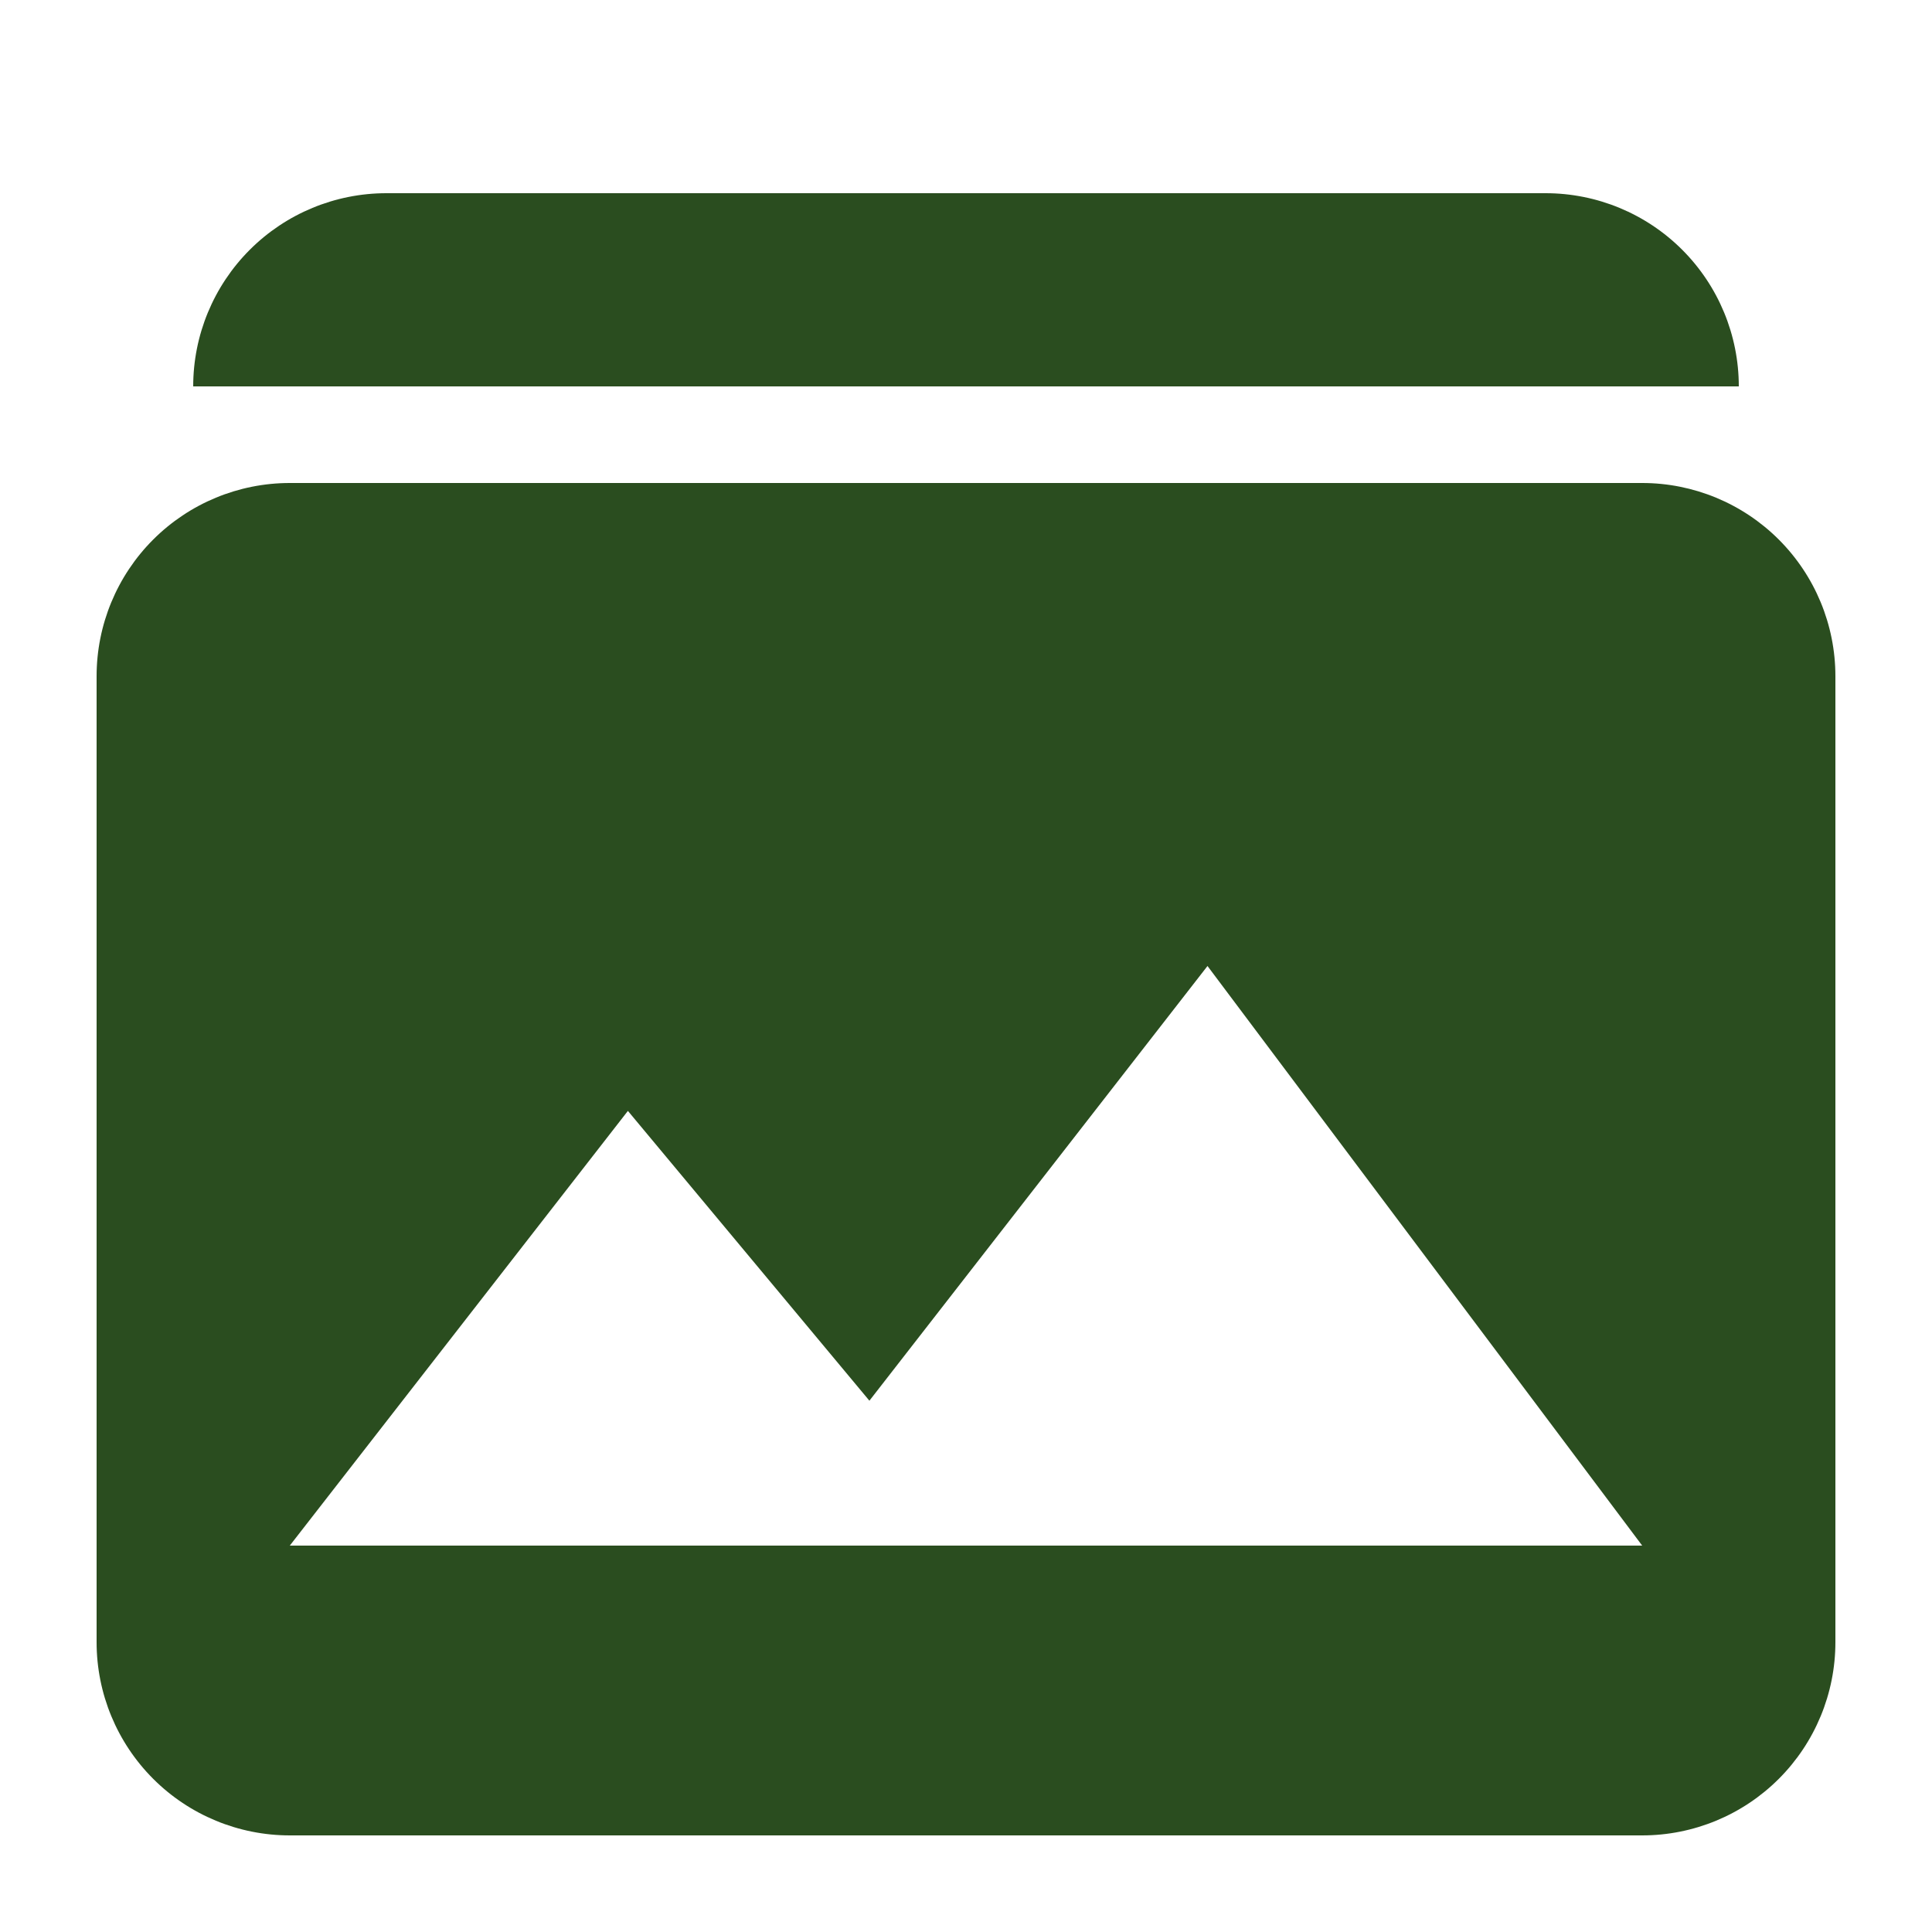
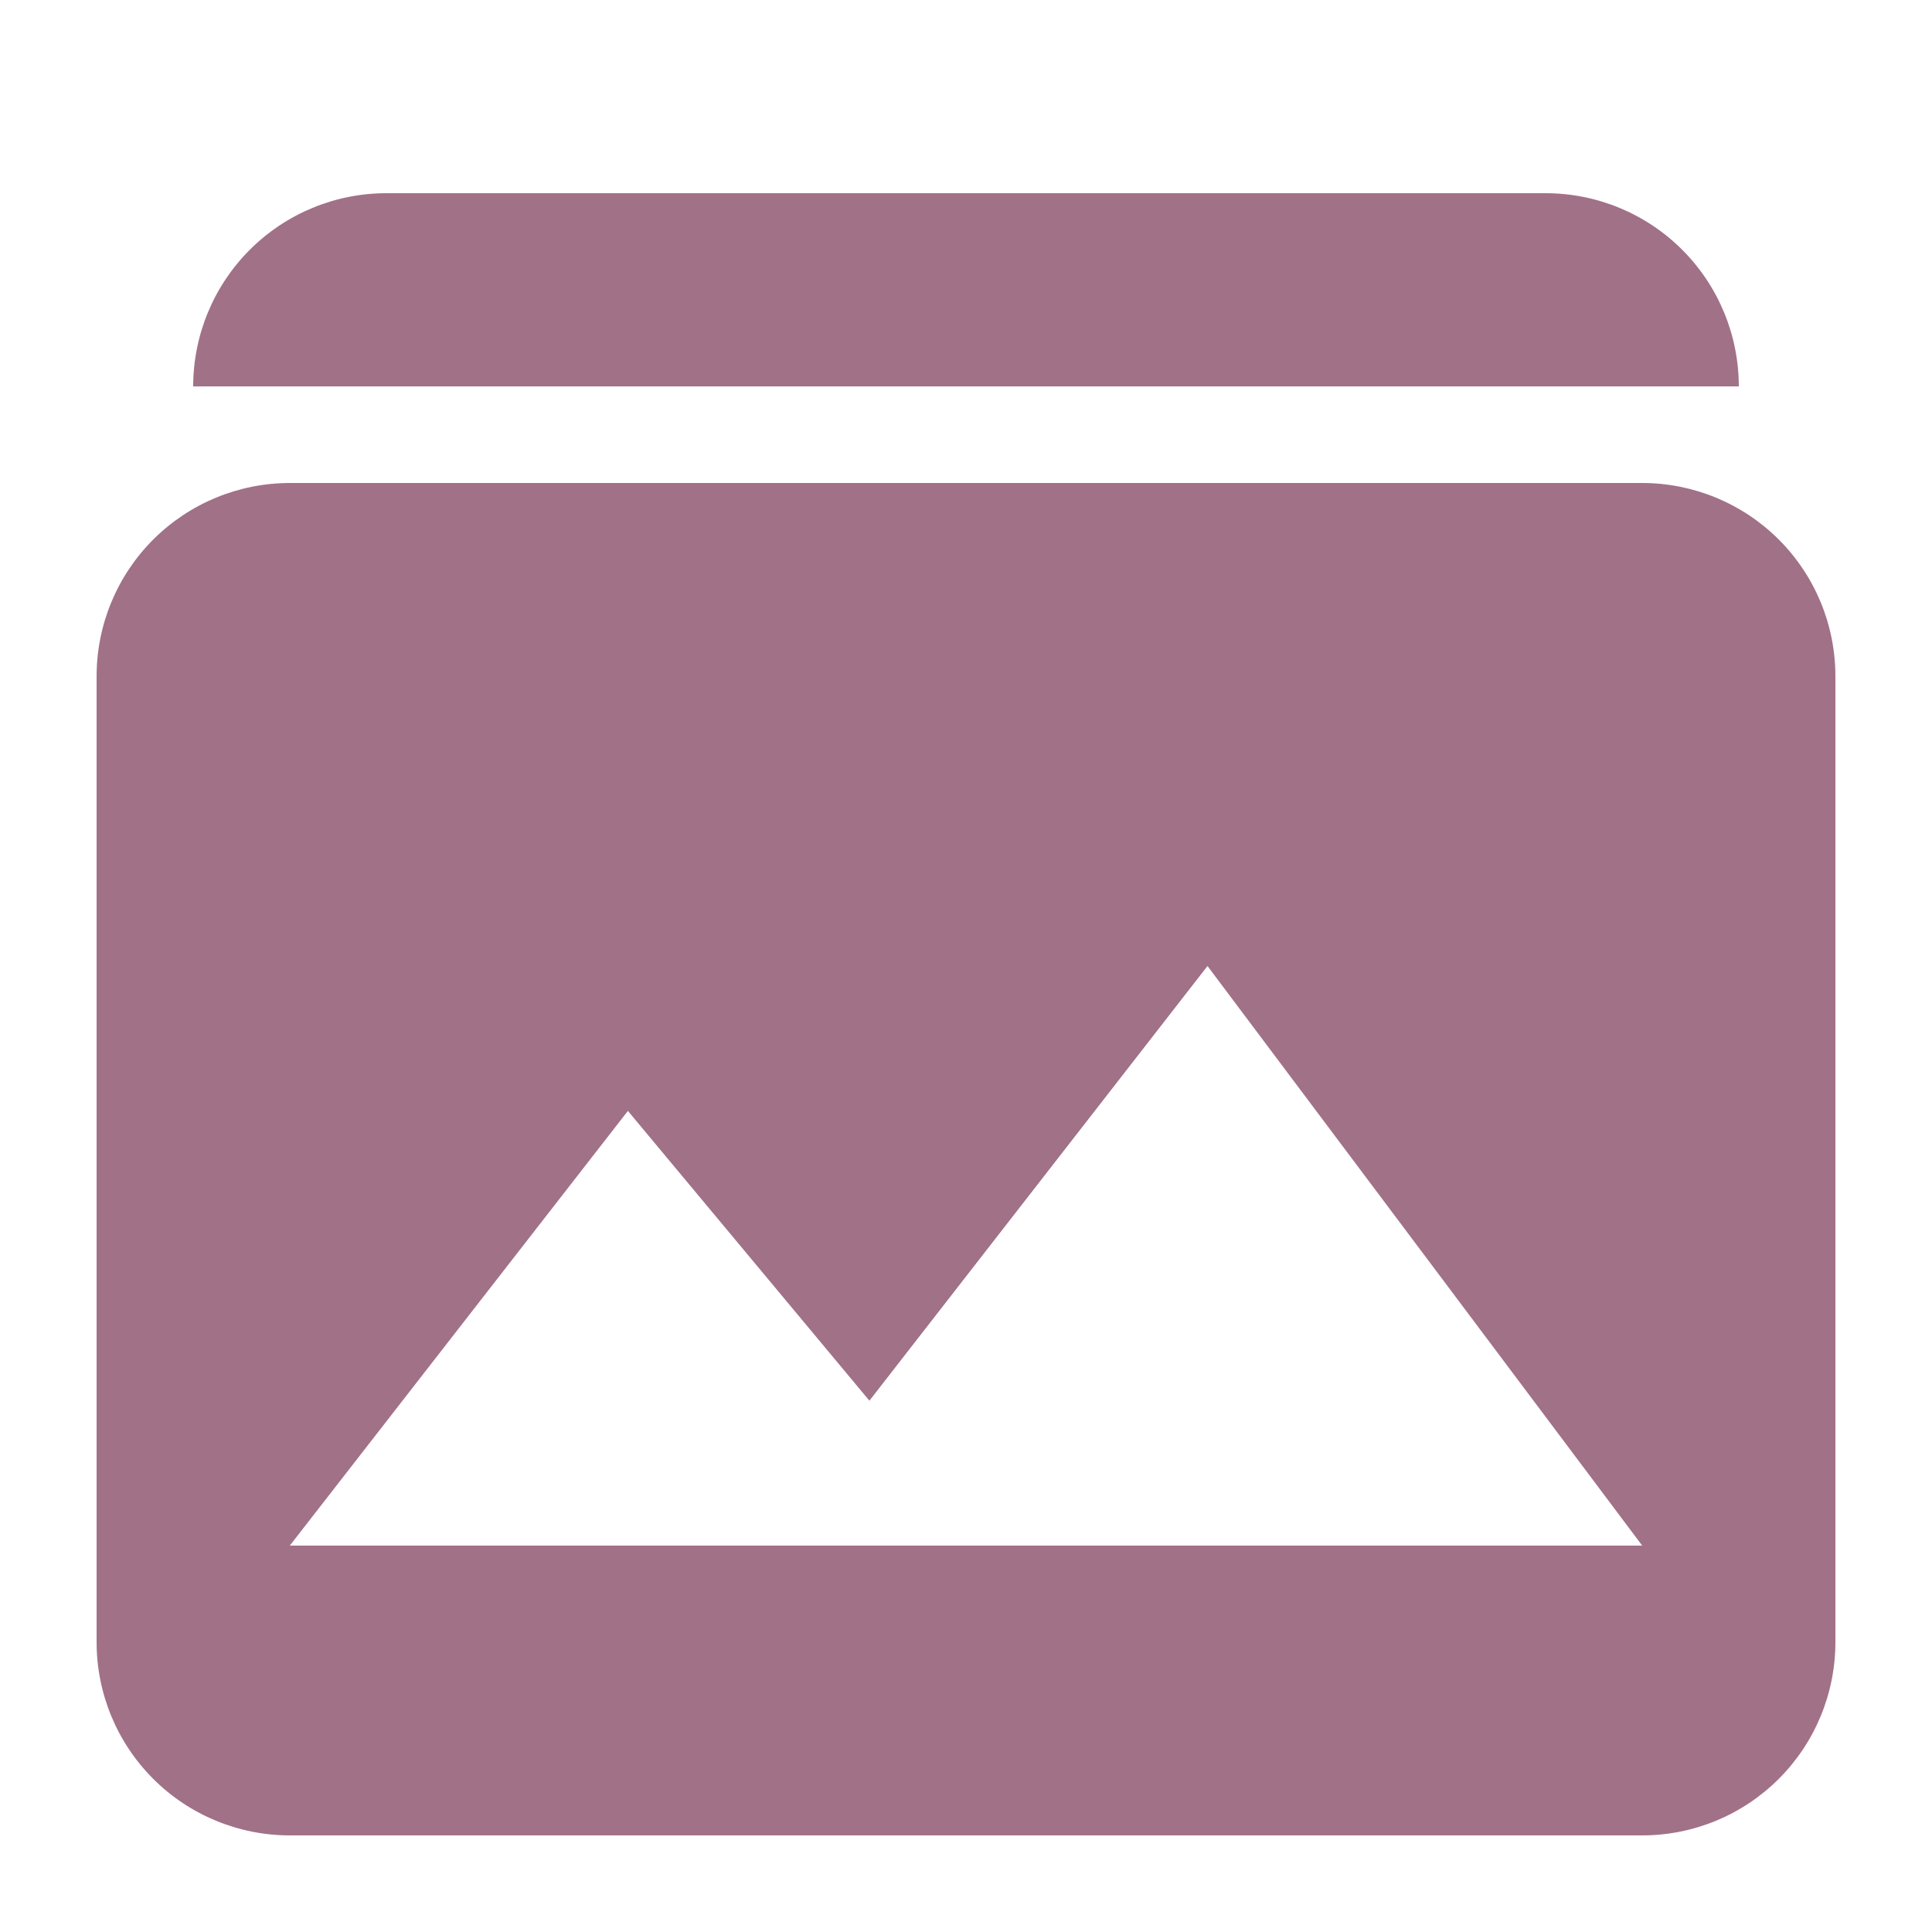
<svg xmlns="http://www.w3.org/2000/svg" width="70" height="70" viewBox="0 0 70 70" fill="none">
-   <path d="M10.5 17.5C8.643 17.5 6.863 18.238 5.55 19.55C4.237 20.863 3.5 22.643 3.5 24.5V59.5C3.5 61.356 4.237 63.137 5.55 64.45C6.863 65.763 8.643 66.5 10.5 66.5H59.5C61.356 66.5 63.137 65.763 64.45 64.45C65.763 63.137 66.5 61.356 66.5 59.5V24.5C66.5 22.643 65.763 20.863 64.45 19.55C63.137 18.238 61.356 17.5 59.5 17.5H10.5ZM10.5 56L22.75 40.25L31.5 50.75L43.75 35L59.5 56H10.5ZM56 7C57.856 7 59.637 7.737 60.95 9.05C62.263 10.363 63 12.143 63 14H7C7 12.143 7.737 10.363 9.05 9.05C10.363 7.737 12.143 7 14 7H56Z" fill="#2A4D1F" />
+   <path d="M10.5 17.5C8.643 17.5 6.863 18.238 5.55 19.55C4.237 20.863 3.5 22.643 3.5 24.5V59.5C3.5 61.356 4.237 63.137 5.55 64.45C6.863 65.763 8.643 66.5 10.5 66.5H59.5C61.356 66.5 63.137 65.763 64.45 64.45C65.763 63.137 66.5 61.356 66.5 59.5V24.5C66.5 22.643 65.763 20.863 64.45 19.55C63.137 18.238 61.356 17.5 59.5 17.5H10.5ZM10.5 56L22.75 40.25L31.5 50.75L43.75 35L59.5 56H10.5ZM56 7C57.856 7 59.637 7.737 60.95 9.05C62.263 10.363 63 12.143 63 14H7C7 12.143 7.737 10.363 9.05 9.05C10.363 7.737 12.143 7 14 7H56Z" fill="#A17188" />
</svg>
